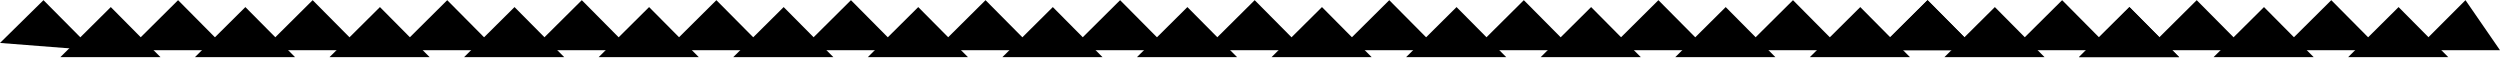
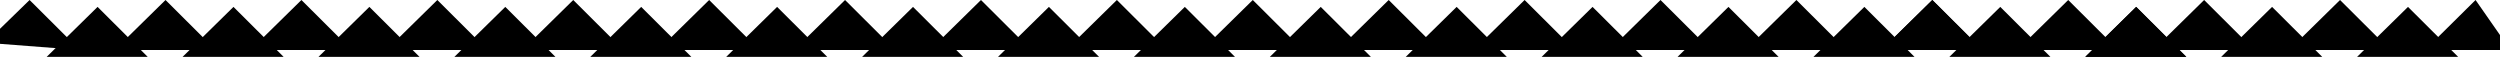
- <svg xmlns="http://www.w3.org/2000/svg" width="1449" height="35" viewBox="0 0 1449 35">
-   <g>
-     <g>
-       <g>
-         <path d="M0 24.895L25.2.1l28.8 29z" />
-       </g>
-       <g>
-         <path d="M74 29.1l29.215-29L132 29.1z" />
-       </g>
-       <g>
-         <path d="M152 29.1l29.215-29L210 29.1z" />
-       </g>
-       <g>
-         <path d="M230 29.1l29.215-29L288 29.1z" />
-       </g>
-       <g>
-         <path d="M35 33.1l29.215-29L93 33.1z" />
-       </g>
-       <g>
-         <path d="M113 33.1l29.215-29L171 33.1z" />
-       </g>
-       <g>
-         <path d="M191 33.1l29.215-29L249 33.1z" />
-       </g>
-       <g>
-         <path d="M269 33.1l29.215-29L327 33.1z" />
-       </g>
-       <g>
-         <path d="M308 29.1l29.215-29L366 29.1z" />
-       </g>
-       <g>
-         <path d="M386 29.1l29.215-29L444 29.1z" />
-       </g>
-       <g>
-         <path d="M464 29.1l29.215-29L522 29.1z" />
-       </g>
-       <g>
-         <path d="M542 29.1l29.215-29L600 29.1z" />
-       </g>
-       <g>
-         <path d="M347 33.1l29.215-29L405 33.1z" />
-       </g>
-       <g>
-         <path d="M425 33.1l29.215-29L483 33.1z" />
-       </g>
-       <g>
-         <path d="M503 33.1l29.215-29L561 33.1z" />
-       </g>
-       <g>
-         <path d="M581 33.1l29.215-29L639 33.1z" />
-       </g>
-       <g>
-         <path d="M620 29.1l29.215-29L678 29.1z" />
-       </g>
-       <g>
-         <path d="M698 29.1l29.215-29L756 29.1z" />
-       </g>
-       <g>
-         <path d="M776 29.1l29.215-29L834 29.1z" />
-       </g>
-       <g>
-         <path d="M854 29.1l29.215-29L912 29.1z" />
-       </g>
-       <g>
-         <path d="M659 33.1l29.215-29L717 33.1z" />
-       </g>
-       <g>
-         <path d="M737 33.1l29.215-29L795 33.1z" />
-       </g>
-       <g>
-         <path d="M815 33.1l29.215-29L873 33.1z" />
-       </g>
-       <g>
-         <path d="M893 33.1l29.215-29L951 33.1z" />
-       </g>
-       <g>
-         <path d="M932 29.1l29.215-29L990 29.1z" />
-       </g>
-       <g>
-         <path d="M1010 29.1l29.215-29 28.785 29z" />
-       </g>
-       <g>
-         <path d="M1088 29.1l29.215-29 28.785 29z" />
-       </g>
-       <g>
-         <path d="M1166 29.1l29.215-29 28.785 29z" />
-       </g>
-       <g>
-         <path d="M971 33.1l29.215-29 28.785 29z" />
-       </g>
-       <g>
-         <path d="M1049 33.1l29.215-29 28.785 29z" />
-       </g>
-       <g>
-         <path d="M1127 33.1l29.215-29 28.785 29z" />
-       </g>
-       <g>
-         <path d="M1205 33.1l29.215-29 28.785 29z" />
-       </g>
-       <g>
-         <path d="M1088 29.1l29.215-29 28.785 29z" />
-       </g>
-       <g>
-         <path d="M1205 33.1l29.215-29 28.785 29z" />
-       </g>
-       <g>
-         <path d="M1322 29.1l29.215-29 28.785 29z" />
-       </g>
-       <g>
-         <path d="M1400 29.1l28.996-29 20.004 29z" />
-       </g>
-       <g>
-         <path d="M1283 33.1l29.215-29 28.785 29z" />
-       </g>
-       <g>
-         <path d="M1244 29.1l29.215-29 28.785 29z" />
-       </g>
-       <g>
-         <path d="M1361 33.1l29.215-29 28.785 29z" />
-       </g>
-     </g>
-   </g>
+ <svg xmlns="http://www.w3.org/2000/svg" width="1920" height="45" viewBox="0 0 1920 45" fill="none">
+   <path fill-rule="evenodd" clip-rule="evenodd" d="M-11 32.817L22.721 0L61.261 38.382L-11 32.817Z" fill="black" />
+   <path fill-rule="evenodd" clip-rule="evenodd" d="M88.024 38.382L127.119 0L165.638 38.382H88.024Z" fill="black" />
+   <path fill-rule="evenodd" clip-rule="evenodd" d="M192.401 38.382L231.496 0L270.014 38.382H192.401Z" fill="black" />
+   <path fill-rule="evenodd" clip-rule="evenodd" d="M296.778 38.382L335.873 0L374.391 38.382H296.778Z" fill="black" />
+   <path fill-rule="evenodd" clip-rule="evenodd" d="M35.836 43.676L74.931 5.294L113.449 43.676H35.836Z" fill="black" />
+   <path fill-rule="evenodd" clip-rule="evenodd" d="M140.213 43.676L179.308 5.294L217.826 43.676H140.213Z" fill="black" />
+   <path fill-rule="evenodd" clip-rule="evenodd" d="M244.589 43.676L283.684 5.294L322.203 43.676H244.589Z" fill="black" />
+   <path fill-rule="evenodd" clip-rule="evenodd" d="M348.966 43.676L388.061 5.294L426.58 43.676H348.966Z" fill="black" />
+   <path fill-rule="evenodd" clip-rule="evenodd" d="M401.155 38.382L440.25 0L478.768 38.382H401.155Z" fill="black" />
+   <path fill-rule="evenodd" clip-rule="evenodd" d="M505.531 38.382L544.627 0L583.145 38.382H505.531Z" fill="black" />
+   <path fill-rule="evenodd" clip-rule="evenodd" d="M609.908 38.382L649.003 0L687.522 38.382H609.908Z" fill="black" />
+   <path fill-rule="evenodd" clip-rule="evenodd" d="M714.285 38.382L753.38 0L791.899 38.382H714.285Z" fill="black" />
+   <path fill-rule="evenodd" clip-rule="evenodd" d="M453.343 43.676L492.438 5.294L530.957 43.676H453.343Z" fill="black" />
+   <path fill-rule="evenodd" clip-rule="evenodd" d="M557.72 43.676L596.815 5.294L635.333 43.676H557.72Z" fill="black" />
+   <path fill-rule="evenodd" clip-rule="evenodd" d="M662.097 43.676L701.192 5.294L739.71 43.676H662.097Z" fill="black" />
+   <path fill-rule="evenodd" clip-rule="evenodd" d="M766.473 43.676L805.569 5.294L844.087 43.676H766.473Z" fill="black" />
+   <path fill-rule="evenodd" clip-rule="evenodd" d="M818.662 38.382L857.757 0L896.275 38.382H818.662Z" fill="black" />
+   <path fill-rule="evenodd" clip-rule="evenodd" d="M923.039 38.382L962.134 0L1000.65 38.382H923.039Z" fill="black" />
+   <path fill-rule="evenodd" clip-rule="evenodd" d="M1027.42 38.382L1066.51 0L1105.03 38.382H1027.42Z" fill="black" />
+   <path fill-rule="evenodd" clip-rule="evenodd" d="M1131.79 38.382L1170.89 0L1209.41 38.382H1131.79Z" fill="black" />
+   <path fill-rule="evenodd" clip-rule="evenodd" d="M870.85 43.676L909.945 5.294L948.464 43.676H870.85Z" fill="black" />
+   <path fill-rule="evenodd" clip-rule="evenodd" d="M975.227 43.676L1014.32 5.294L1052.84 43.676H975.227Z" fill="black" />
+   <path fill-rule="evenodd" clip-rule="evenodd" d="M1079.6 43.676L1118.7 5.294L1157.22 43.676H1079.6Z" fill="black" />
+   <path fill-rule="evenodd" clip-rule="evenodd" d="M1183.98 43.676L1223.08 5.294L1261.59 43.676H1183.98Z" fill="black" />
+   <path fill-rule="evenodd" clip-rule="evenodd" d="M1236.17 38.382L1275.26 0L1313.78 38.382H1236.17Z" fill="black" />
+   <path fill-rule="evenodd" clip-rule="evenodd" d="M1340.55 38.382L1379.64 0L1418.16 38.382H1340.55Z" fill="black" />
+   <path fill-rule="evenodd" clip-rule="evenodd" d="M1444.92 38.382L1484.02 0L1522.54 38.382H1444.92Z" fill="black" />
+   <path fill-rule="evenodd" clip-rule="evenodd" d="M1549.3 38.382L1588.39 0L1626.91 38.382H1549.3Z" fill="black" />
+   <path fill-rule="evenodd" clip-rule="evenodd" d="M1288.36 43.676L1327.45 5.294L1365.97 43.676H1288.36Z" fill="black" />
+   <path fill-rule="evenodd" clip-rule="evenodd" d="M1392.73 43.676L1431.83 5.294L1470.35 43.676H1392.73Z" fill="black" />
+   <path fill-rule="evenodd" clip-rule="evenodd" d="M1497.11 43.676L1536.21 5.294L1574.72 43.676H1497.11Z" fill="black" />
+   <path fill-rule="evenodd" clip-rule="evenodd" d="M1601.49 43.676L1640.58 5.294L1679.1 43.676H1601.49Z" fill="black" />
+   <path fill-rule="evenodd" clip-rule="evenodd" d="M1444.92 38.382L1484.02 0L1522.54 38.382H1444.92Z" fill="black" />
+   <path fill-rule="evenodd" clip-rule="evenodd" d="M1601.49 43.676L1640.58 5.294L1679.1 43.676H1601.49Z" fill="black" />
+   <path fill-rule="evenodd" clip-rule="evenodd" d="M1758.05 38.382L1797.15 0L1835.67 38.382H1758.05Z" fill="black" />
+   <path fill-rule="evenodd" clip-rule="evenodd" d="M1862.43 38.382L1901.23 0L1928 38.382H1862.43Z" fill="black" />
+   <path fill-rule="evenodd" clip-rule="evenodd" d="M1705.86 43.676L1744.96 5.294L1783.48 43.676H1705.86Z" fill="black" />
+   <path fill-rule="evenodd" clip-rule="evenodd" d="M1653.68 38.382L1692.77 0L1731.29 38.382H1653.68Z" fill="black" />
+   <path fill-rule="evenodd" clip-rule="evenodd" d="M1810.24 43.676L1849.34 5.294L1887.86 43.676H1810.24Z" fill="black" />
</svg>
